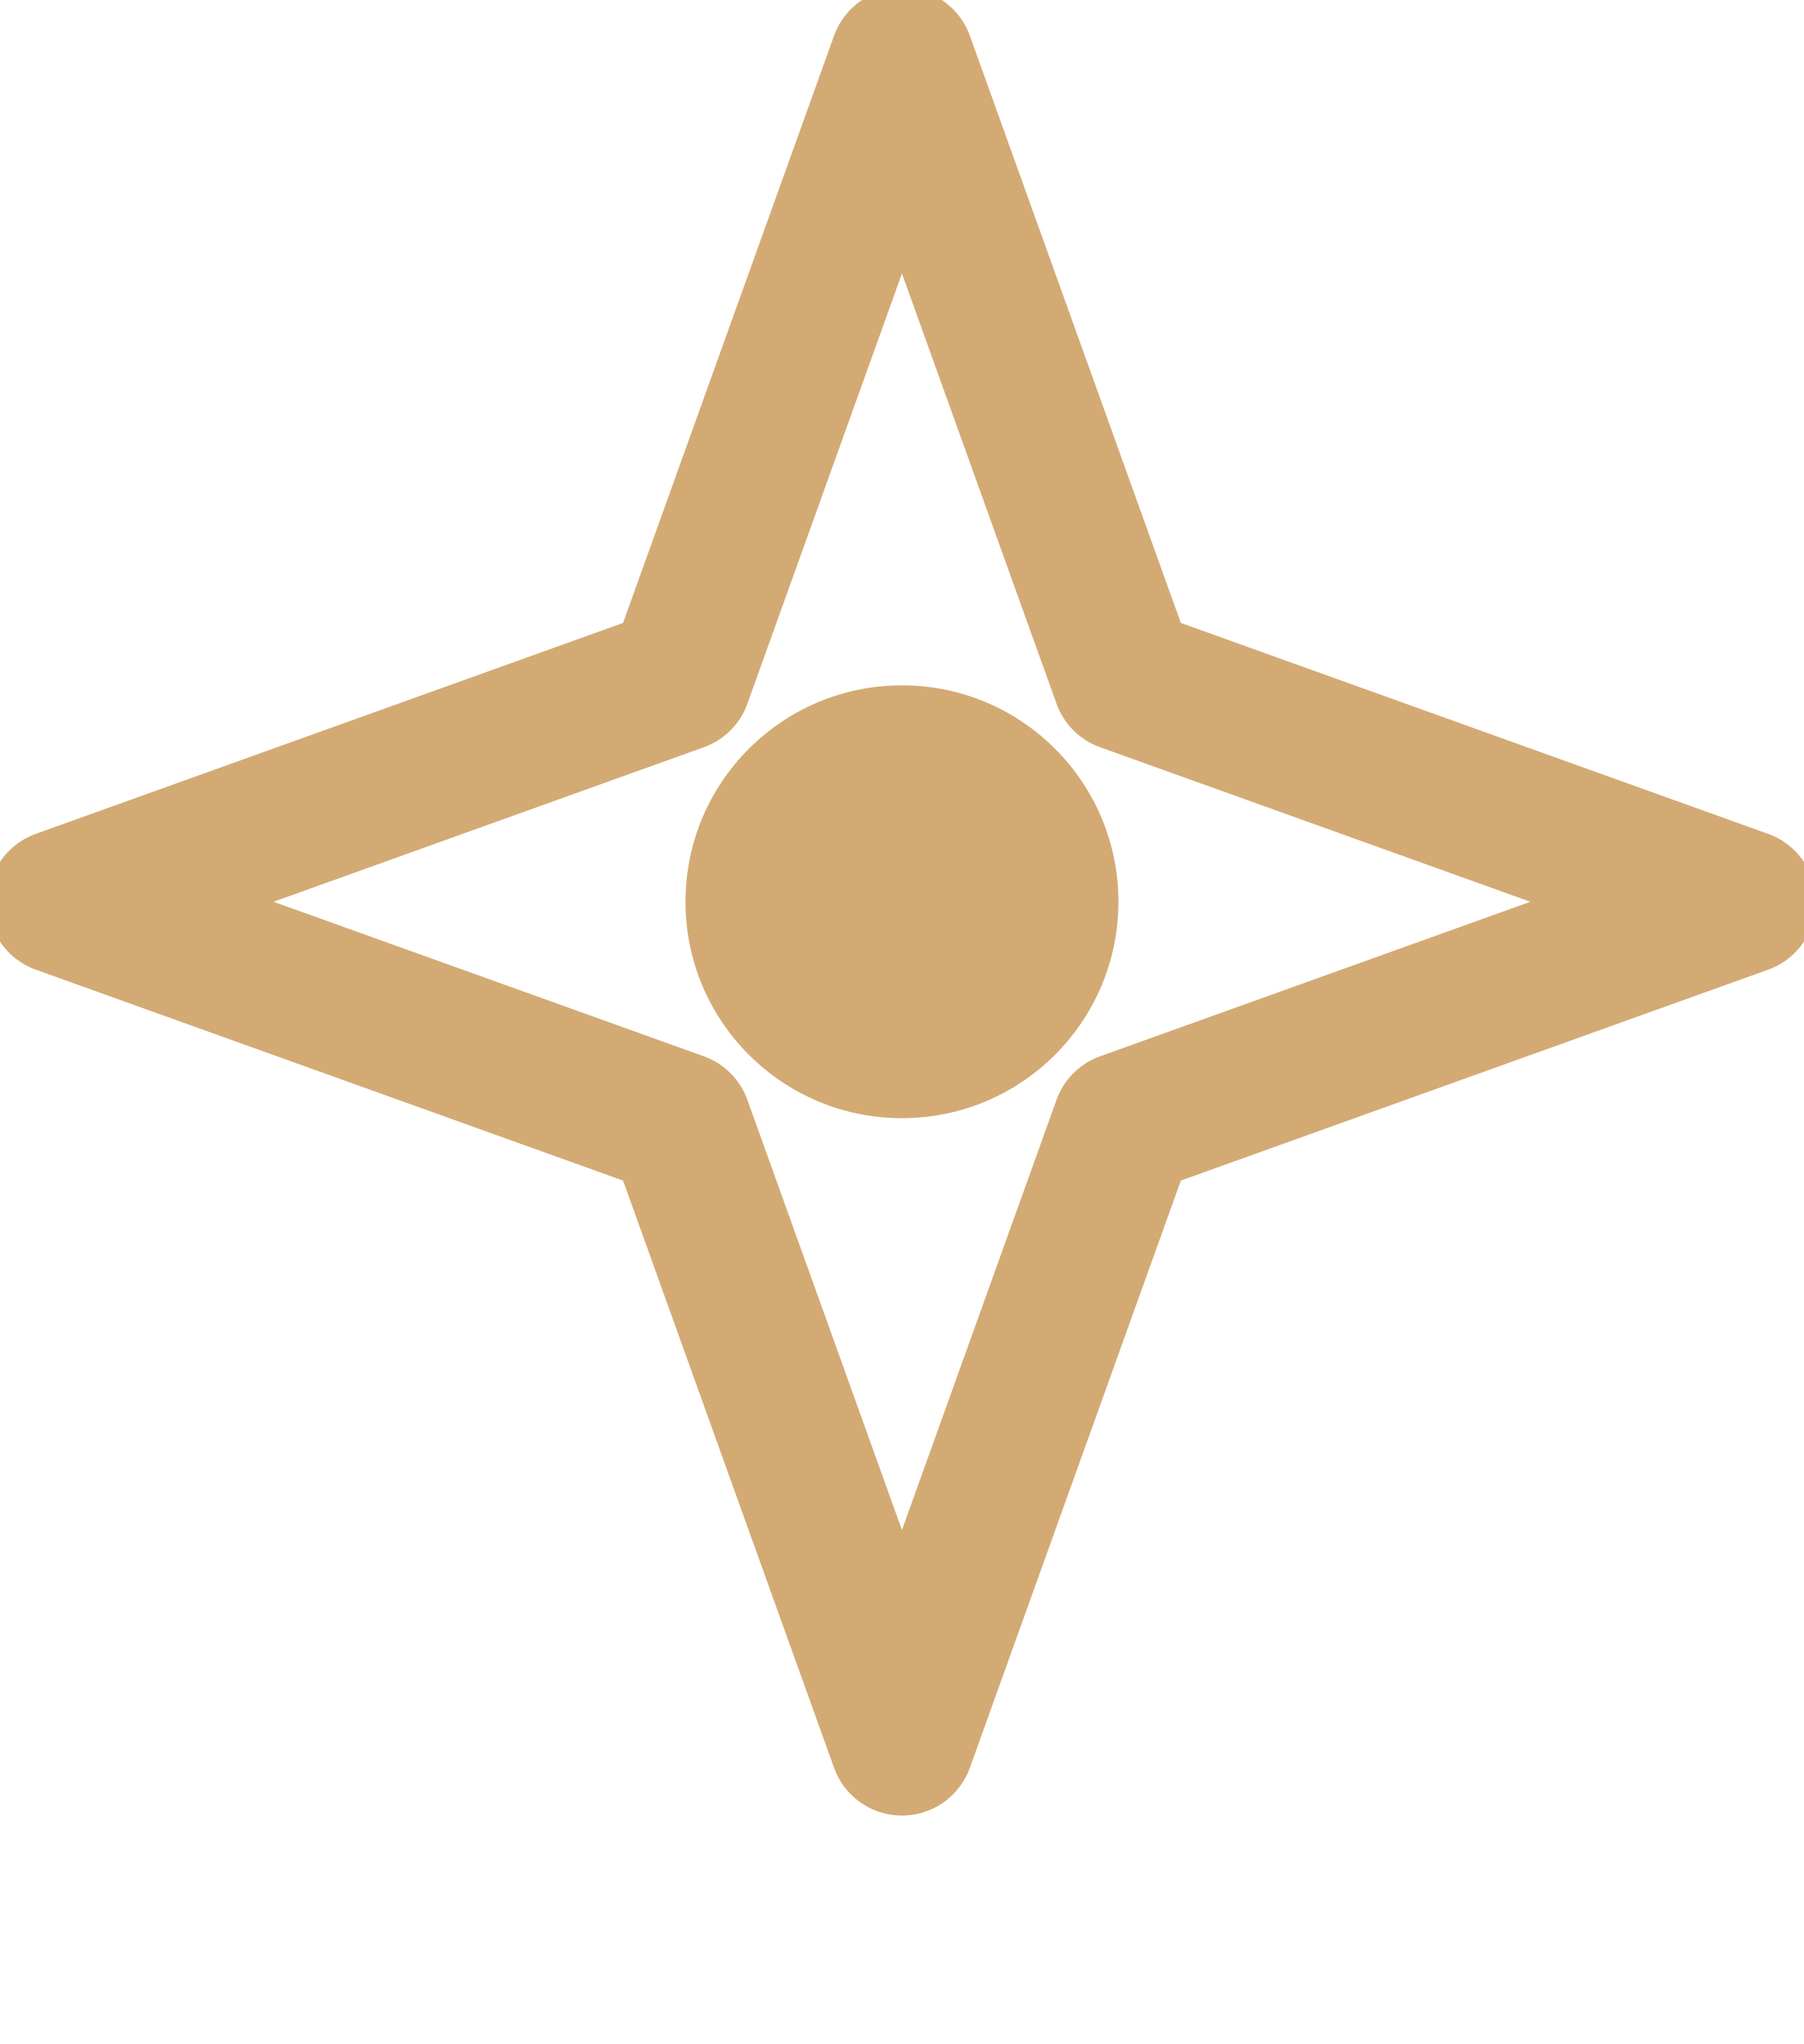
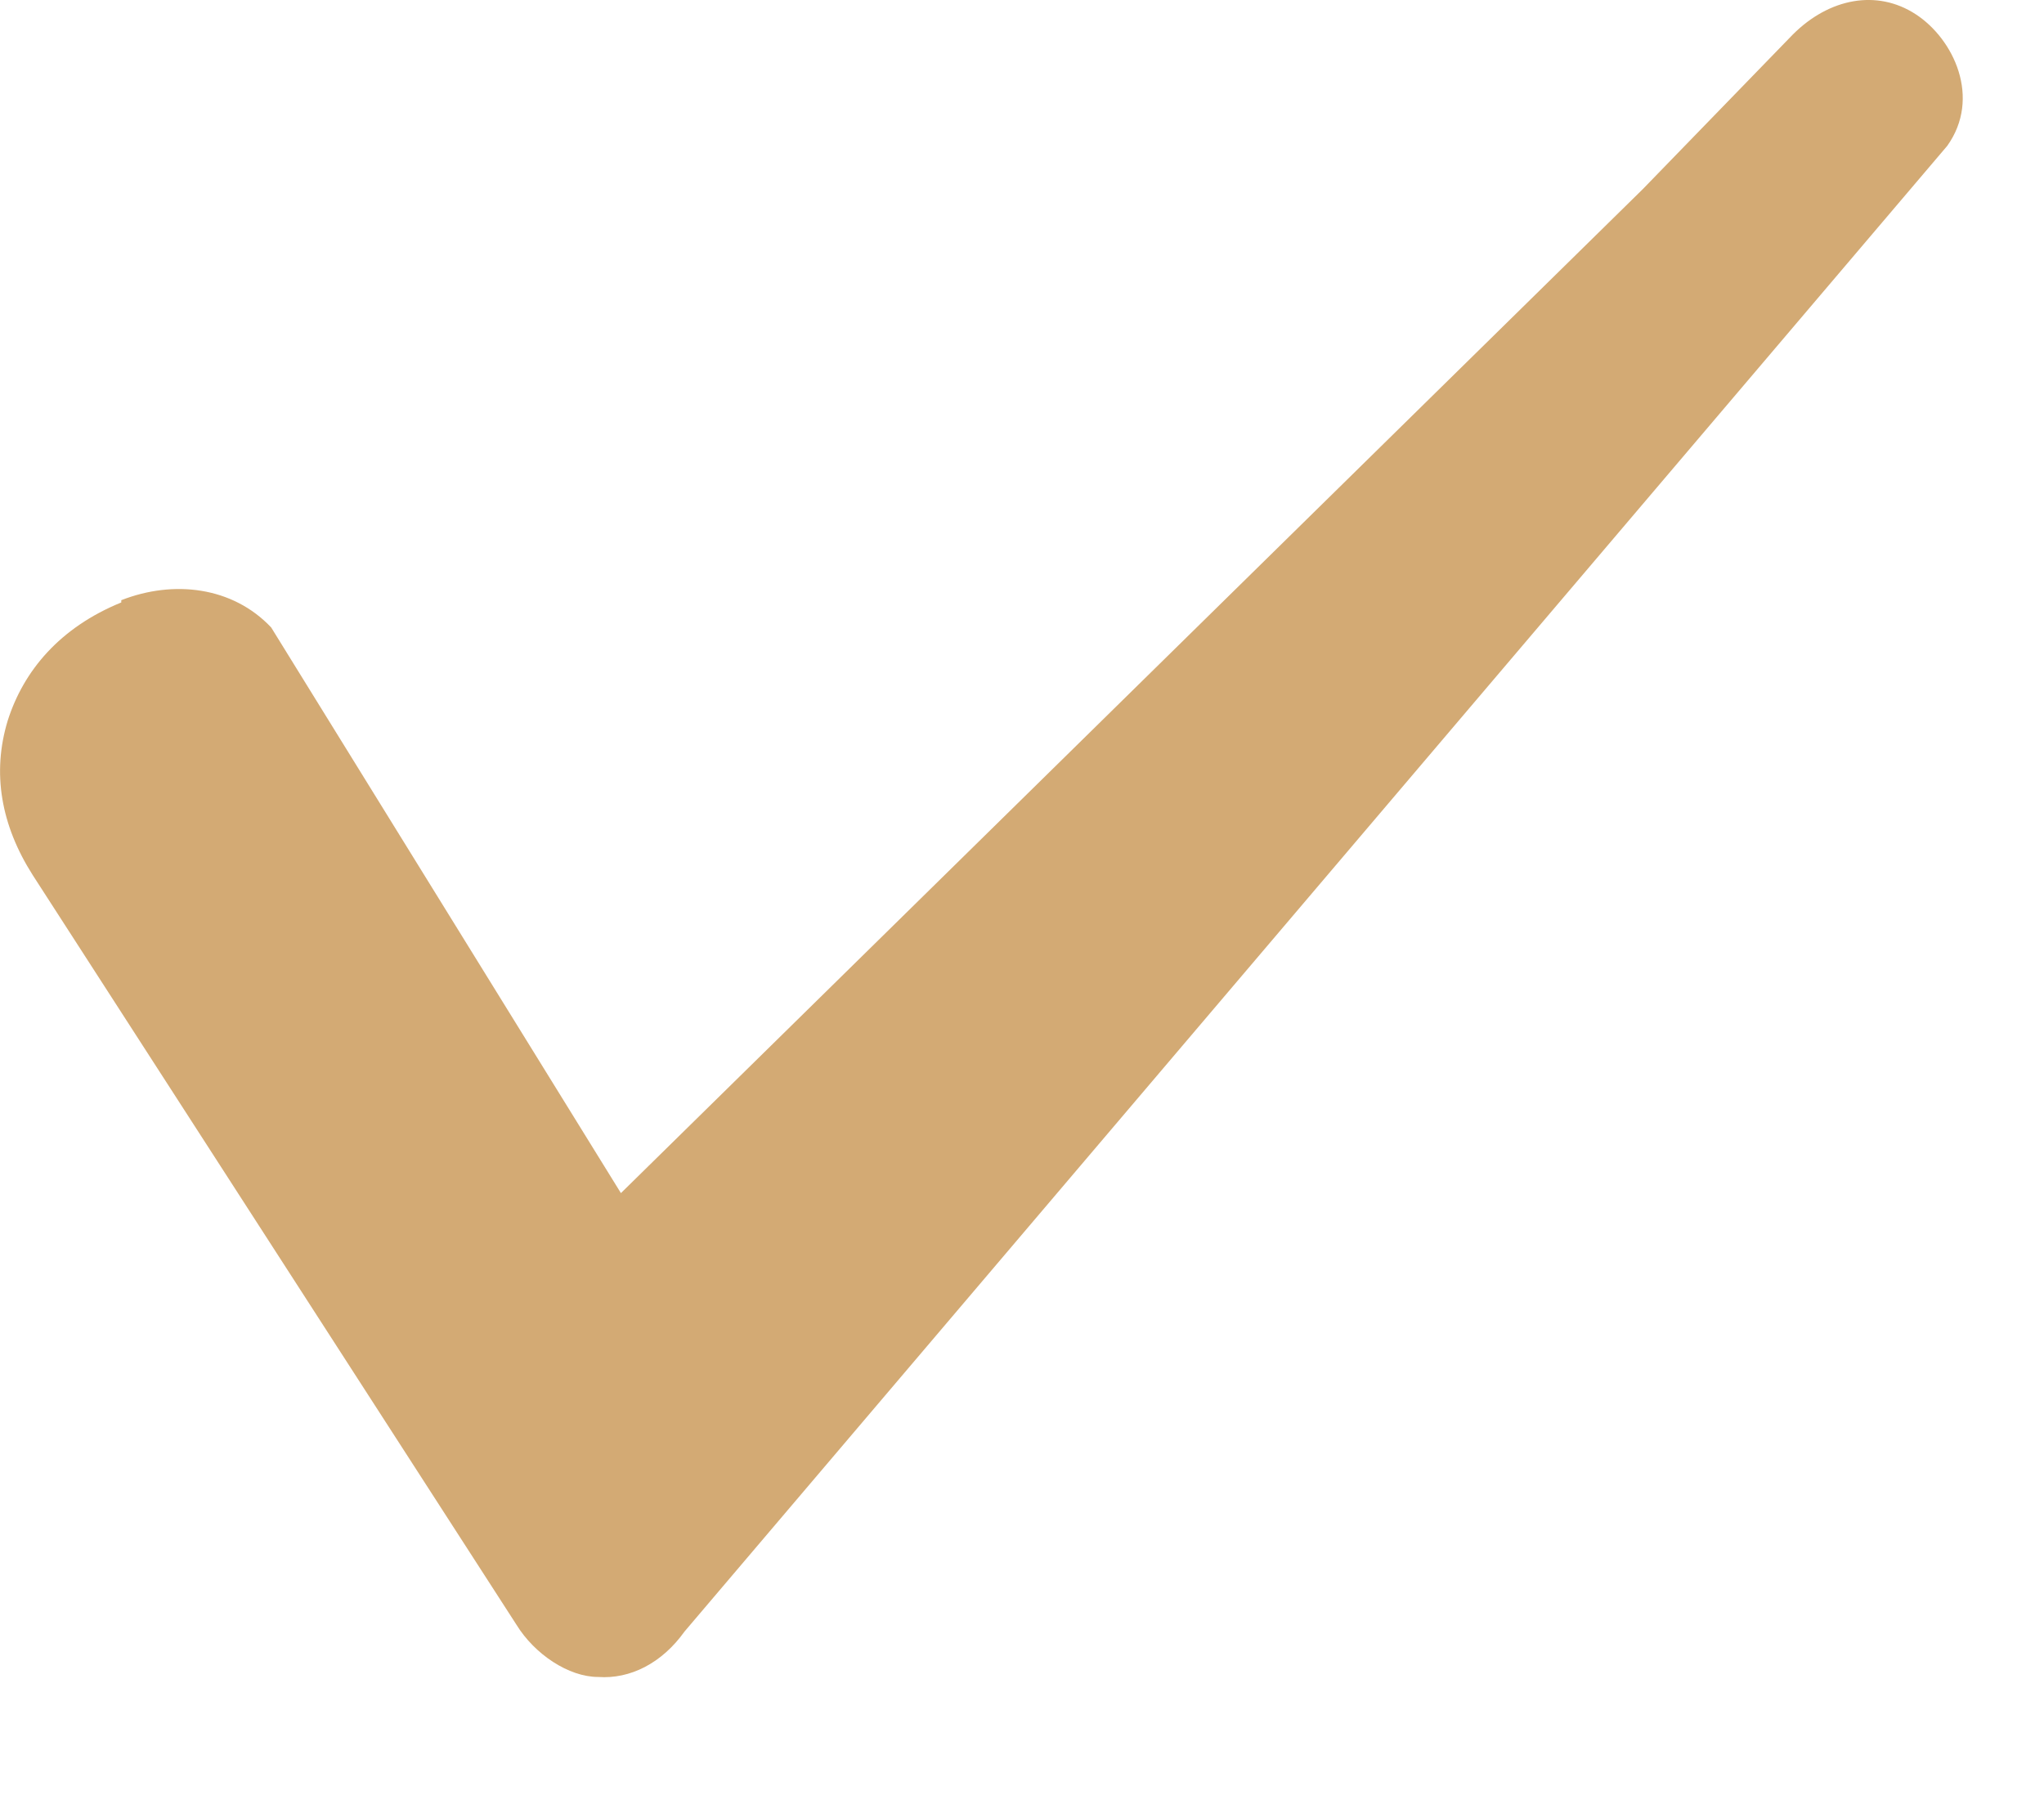
- <svg xmlns="http://www.w3.org/2000/svg" width="15" height="17" viewBox="0 0 15 17" fill="none">
-   <path d="M7.5 0.5L9.35 5.65L14.5 7.5L9.35 9.35L7.5 14.5L5.65 9.35L0.5 7.5L5.65 5.65L7.5 0.5Z" stroke="#D3AA74" stroke-width="1.2" stroke-linejoin="round" fill="none" />
-   <circle cx="7.5" cy="7.5" r="1.8" fill="#D3AA74" />
+ <svg xmlns="http://www.w3.org/2000/svg" width="9" height="8" viewBox="0 0 9 8" fill="none">
+   <path d="M0.534 2.642C0.764 2.552 1.024 2.582 1.194 2.762L2.734 5.252L7.234 0.832L7.894 0.152C8.054 -0.008 8.264 -0.048 8.434 0.062C8.604 0.172 8.724 0.432 8.574 0.642L3.014 7.182C2.914 7.322 2.774 7.392 2.634 7.382C2.504 7.382 2.354 7.282 2.274 7.152L0.144 3.852C0.004 3.632 -0.036 3.402 0.034 3.172C0.104 2.952 0.264 2.762 0.534 2.652V2.642Z" fill="#D3AA74" />
</svg>
